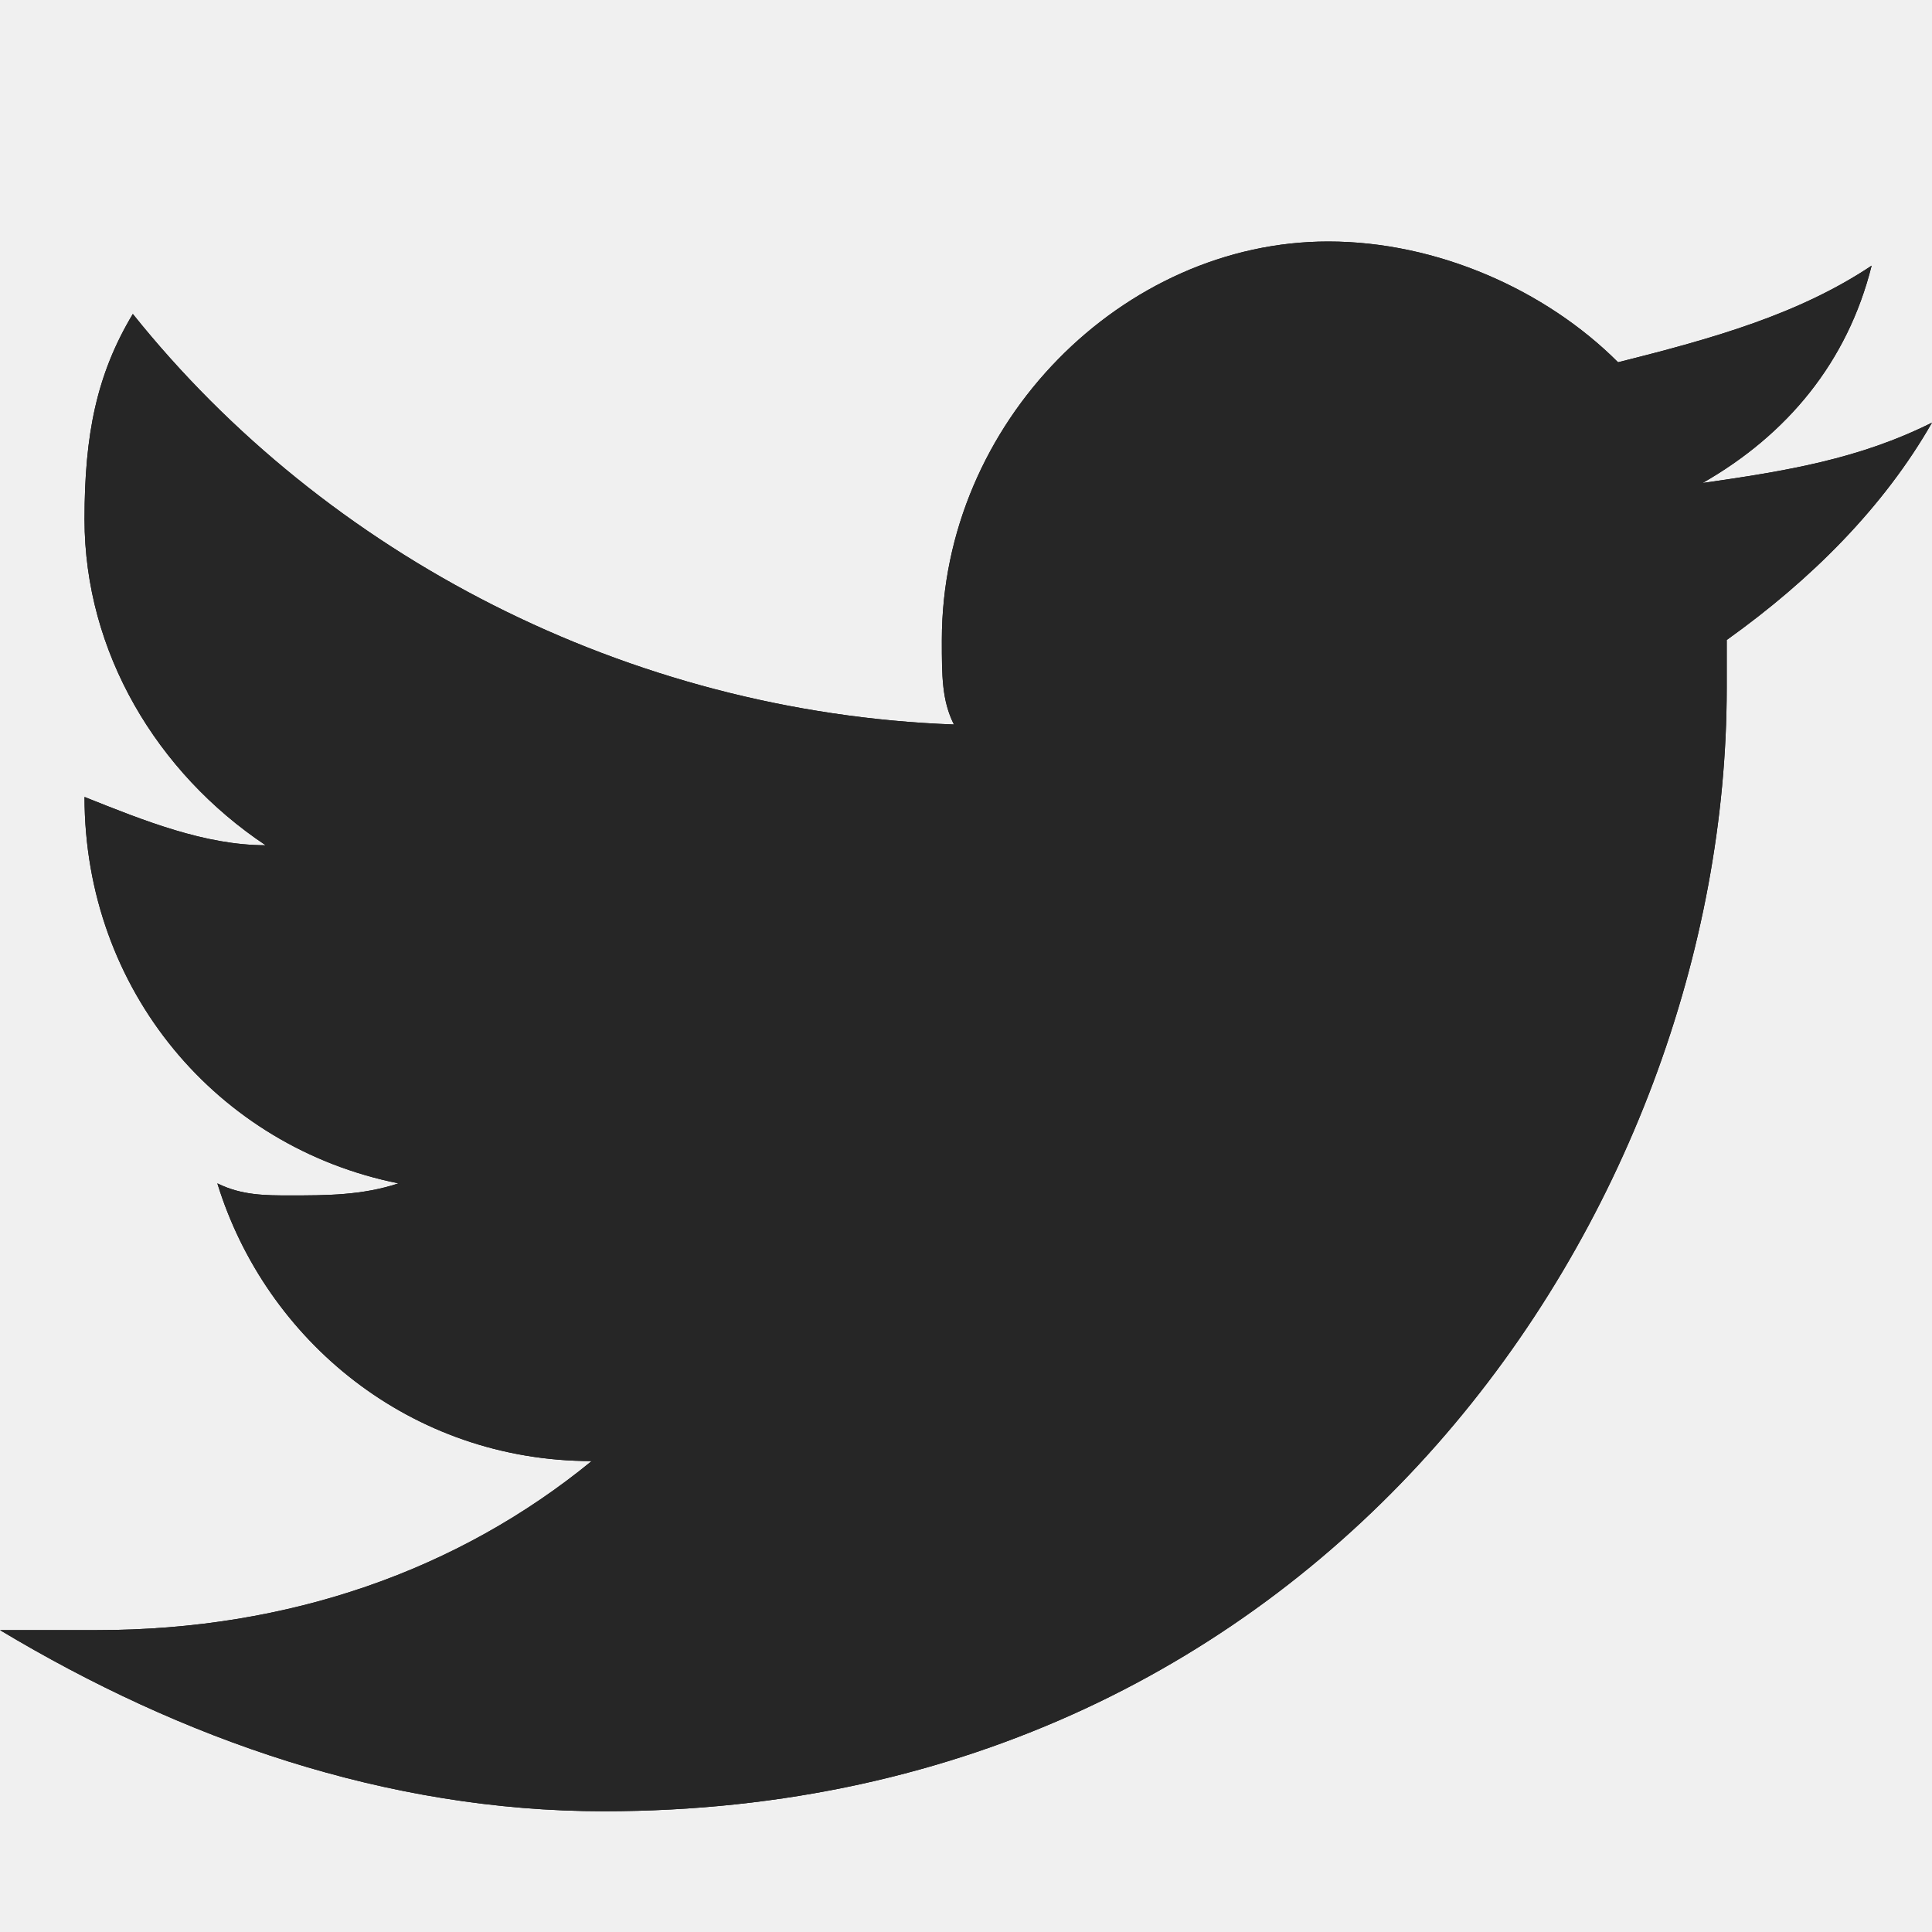
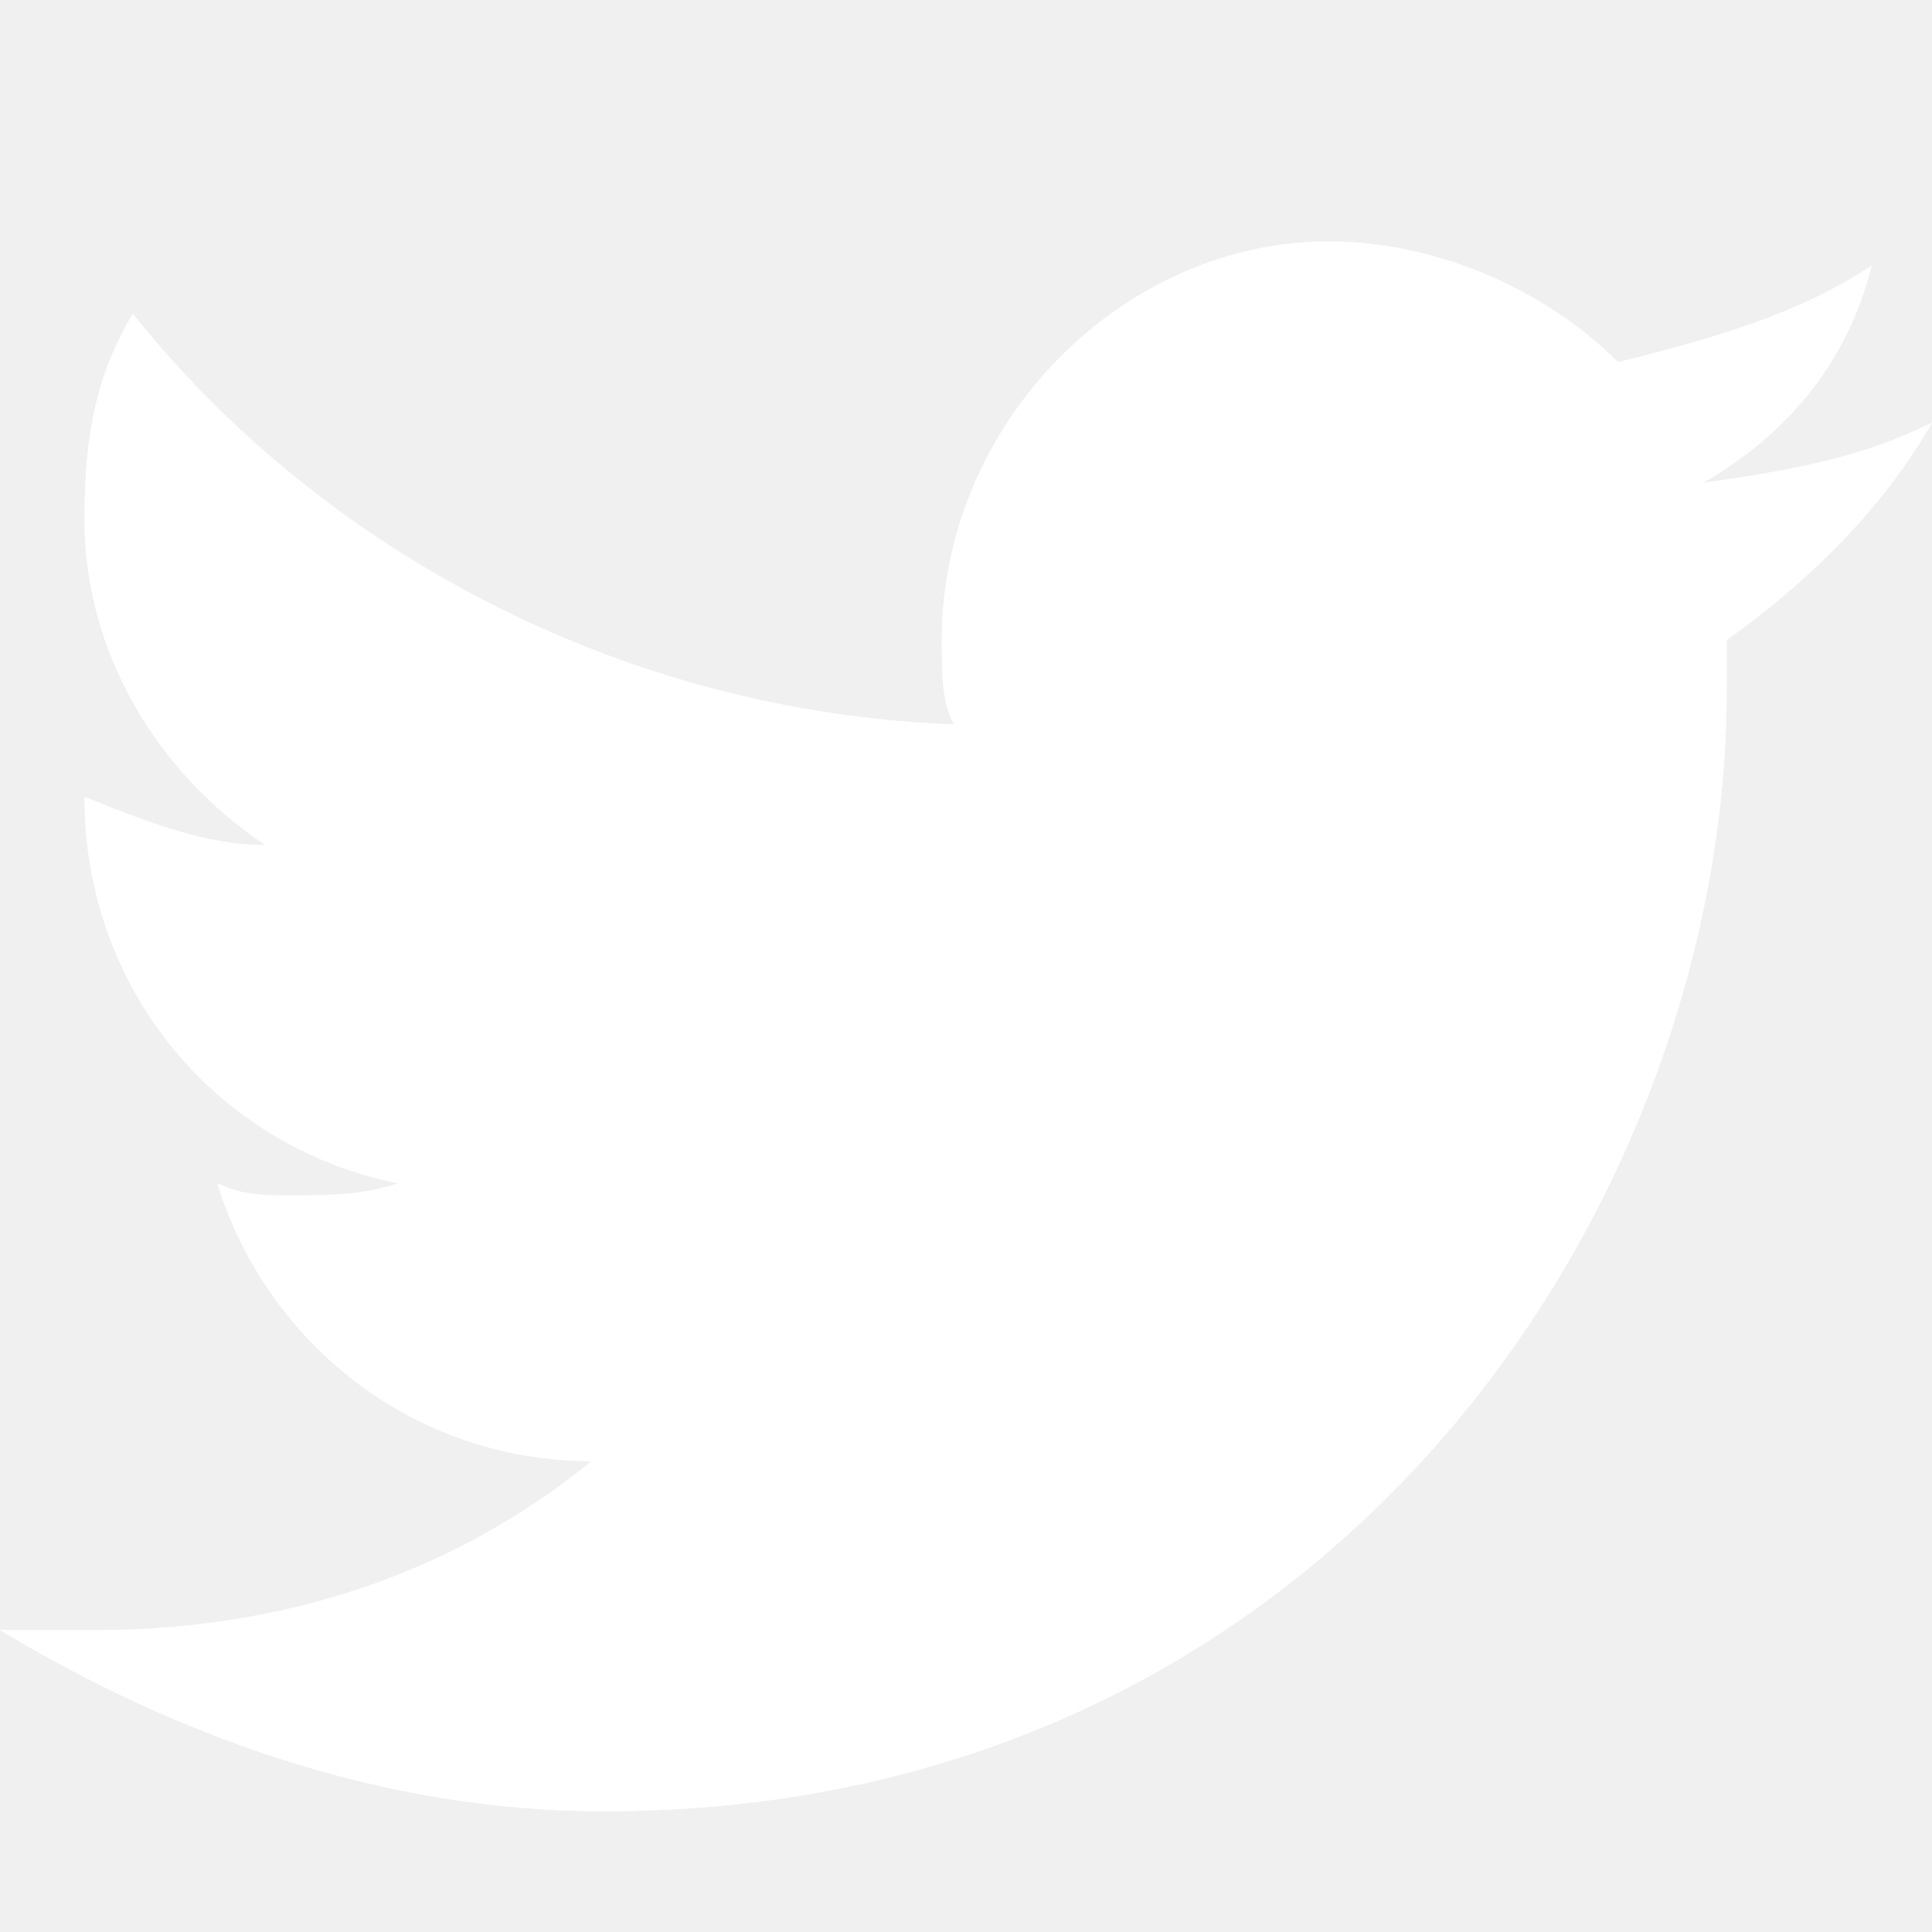
<svg xmlns="http://www.w3.org/2000/svg" xmlns:xlink="http://www.w3.org/1999/xlink" width="16px" height="16px" viewBox="0 0 16 16" version="1.1">
  <defs>
    <path d="M16,3.5 C15.4,3.8 14.8,3.9 14.1,4 C14.8,3.6 15.3,3 15.5,2.2 C14.9,2.6 14.2,2.8 13.4,3 C12.8,2.4 11.9,2 11,2 C9.3,2 7.8,3.5 7.8,5.3 C7.8,5.6 7.8,5.8 7.9,6 C5.2,5.9 2.7,4.6 1.1,2.6 C0.8,3.1 0.7,3.6 0.7,4.3 C0.7,5.4 1.3,6.4 2.2,7 C1.7,7 1.2,6.8 0.7,6.6 C0.7,6.6 0.7,6.6 0.7,6.6 C0.7,8.2 1.8,9.5 3.3,9.8 C3,9.9 2.7,9.9 2.4,9.9 C2.2,9.9 2,9.9 1.8,9.8 C2.2,11.1 3.4,12.1 4.9,12.1 C3.8,13 2.4,13.5 0.8,13.5 C0.5,13.5 0.3,13.5 0,13.5 C1.5,14.4 3.2,15 5,15 C11,15 14.3,10 14.3,5.7 C14.3,5.6 14.3,5.4 14.3,5.3 C15,4.8 15.6,4.2 16,3.5 Z" id="path-1" />
  </defs>
  <g id="icon/social/twitter" stroke="none" stroke-width="1" fill="none" fill-rule="evenodd">
    <mask id="mask-2" fill="white">
      <use xlink:href="#path-1" />
    </mask>
-     <use id="Shape" fill="#111111" fill-rule="nonzero" xlink:href="#path-1" />
-     <g id="color/wireframe/1" mask="url(#mask-2)" fill="#262626">
+     <use id="Shape" fill="#fff" fill-rule="nonzero" xlink:href="#path-1" />
+     <g id="color/wireframe/1" mask="url(#mask-2)" fill="#fff">
      <rect x="0" y="0" width="16" height="16" />
    </g>
  </g>
</svg>
